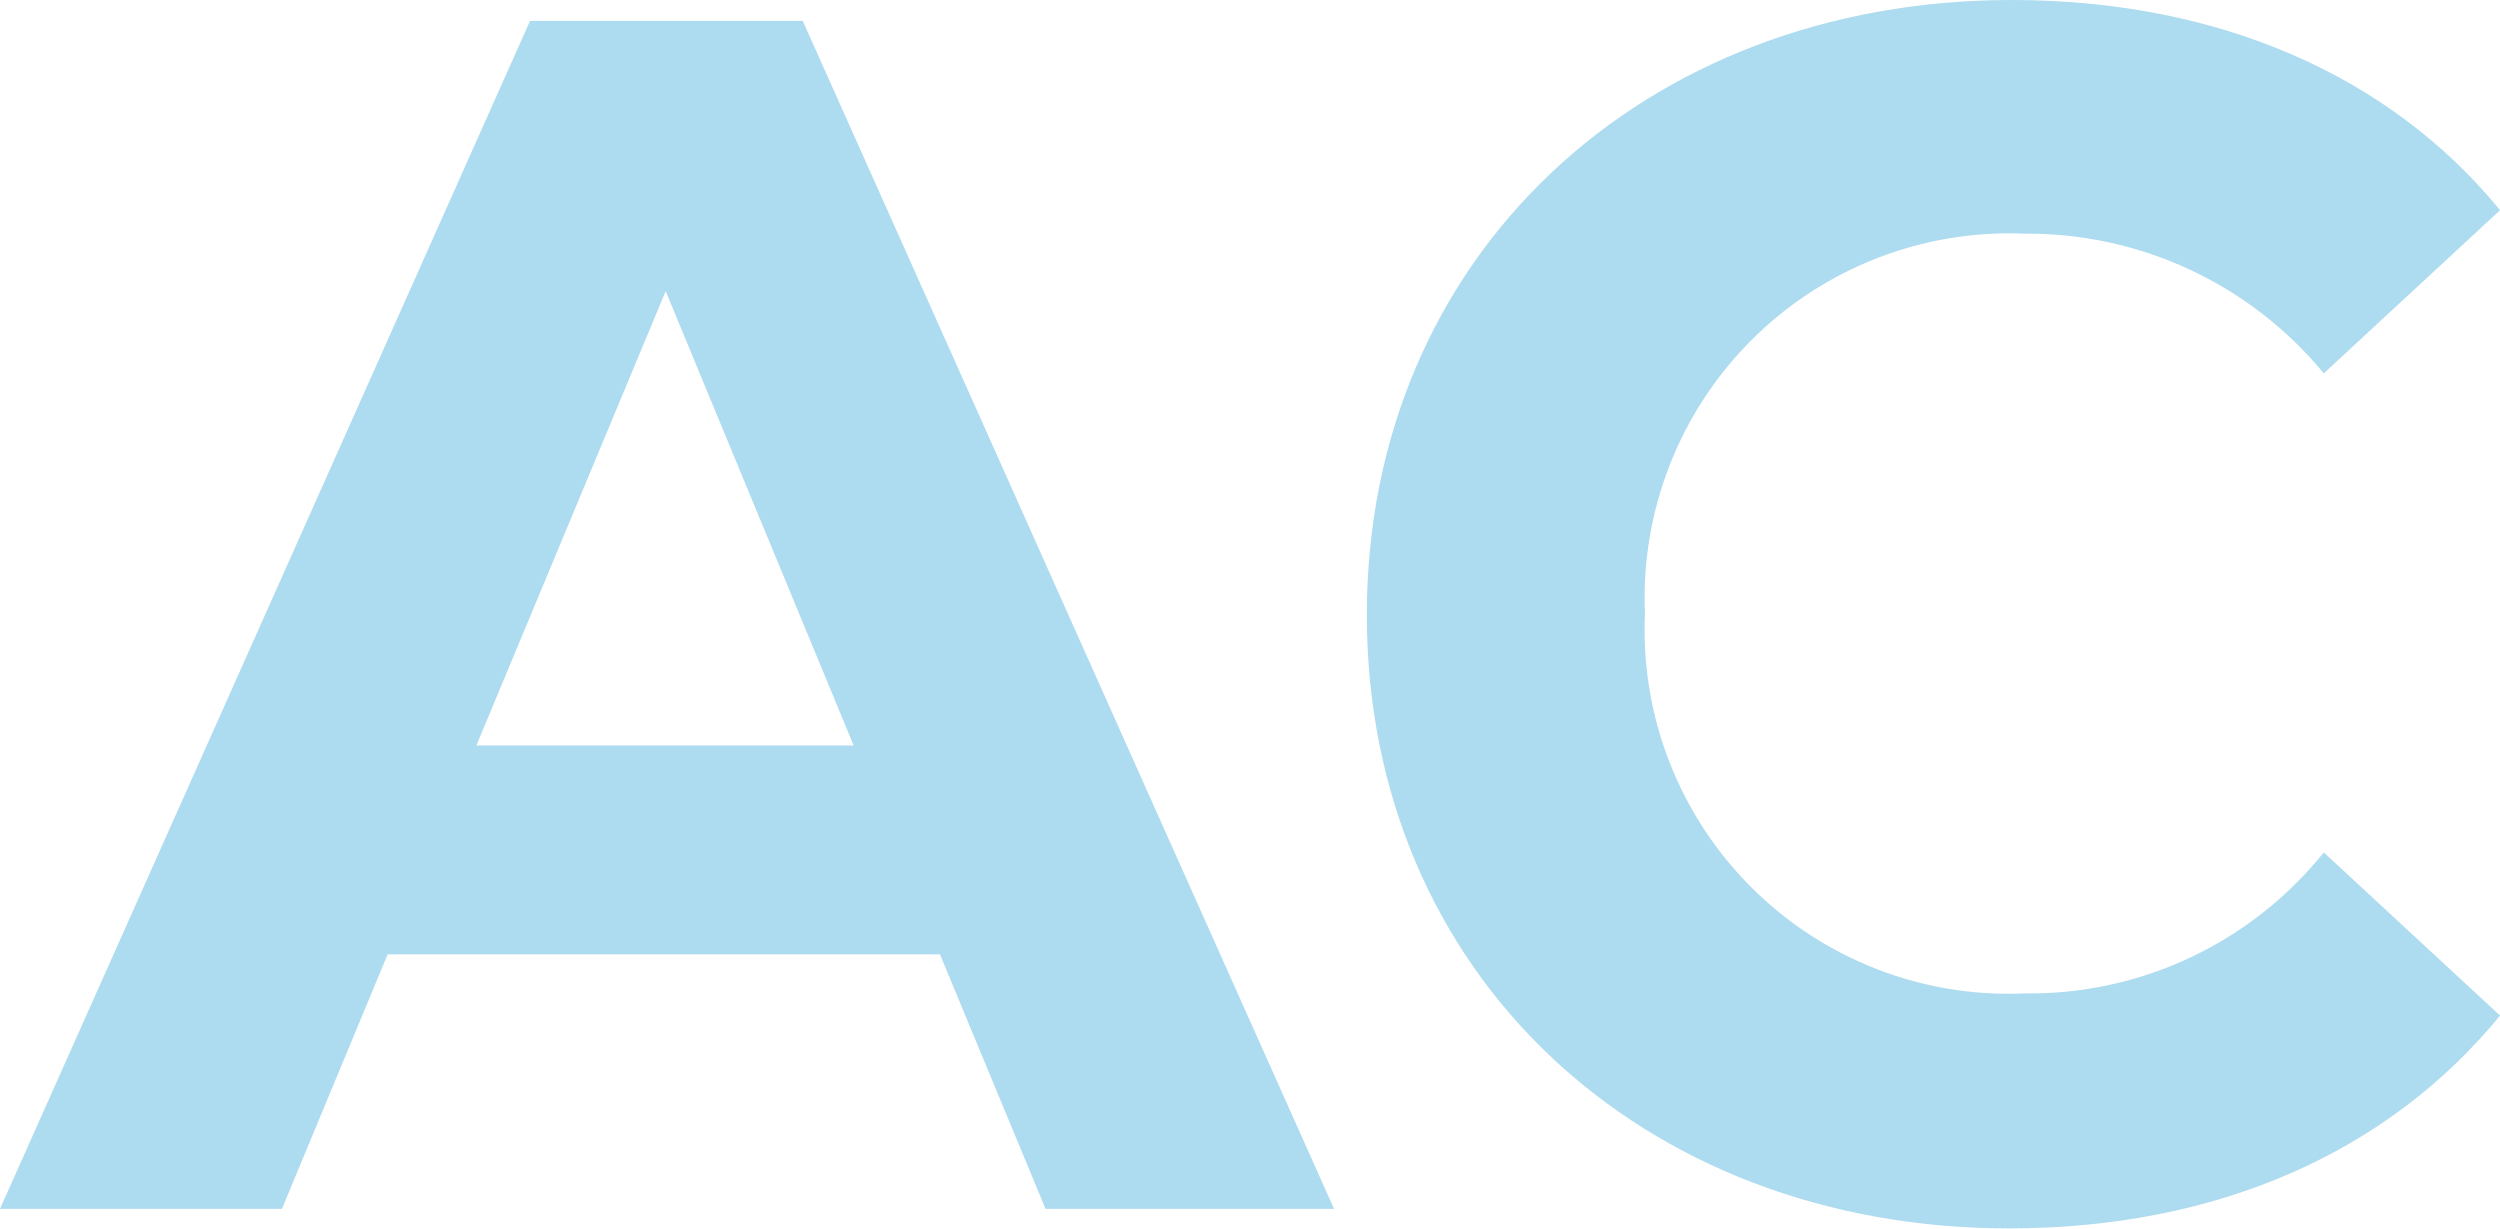
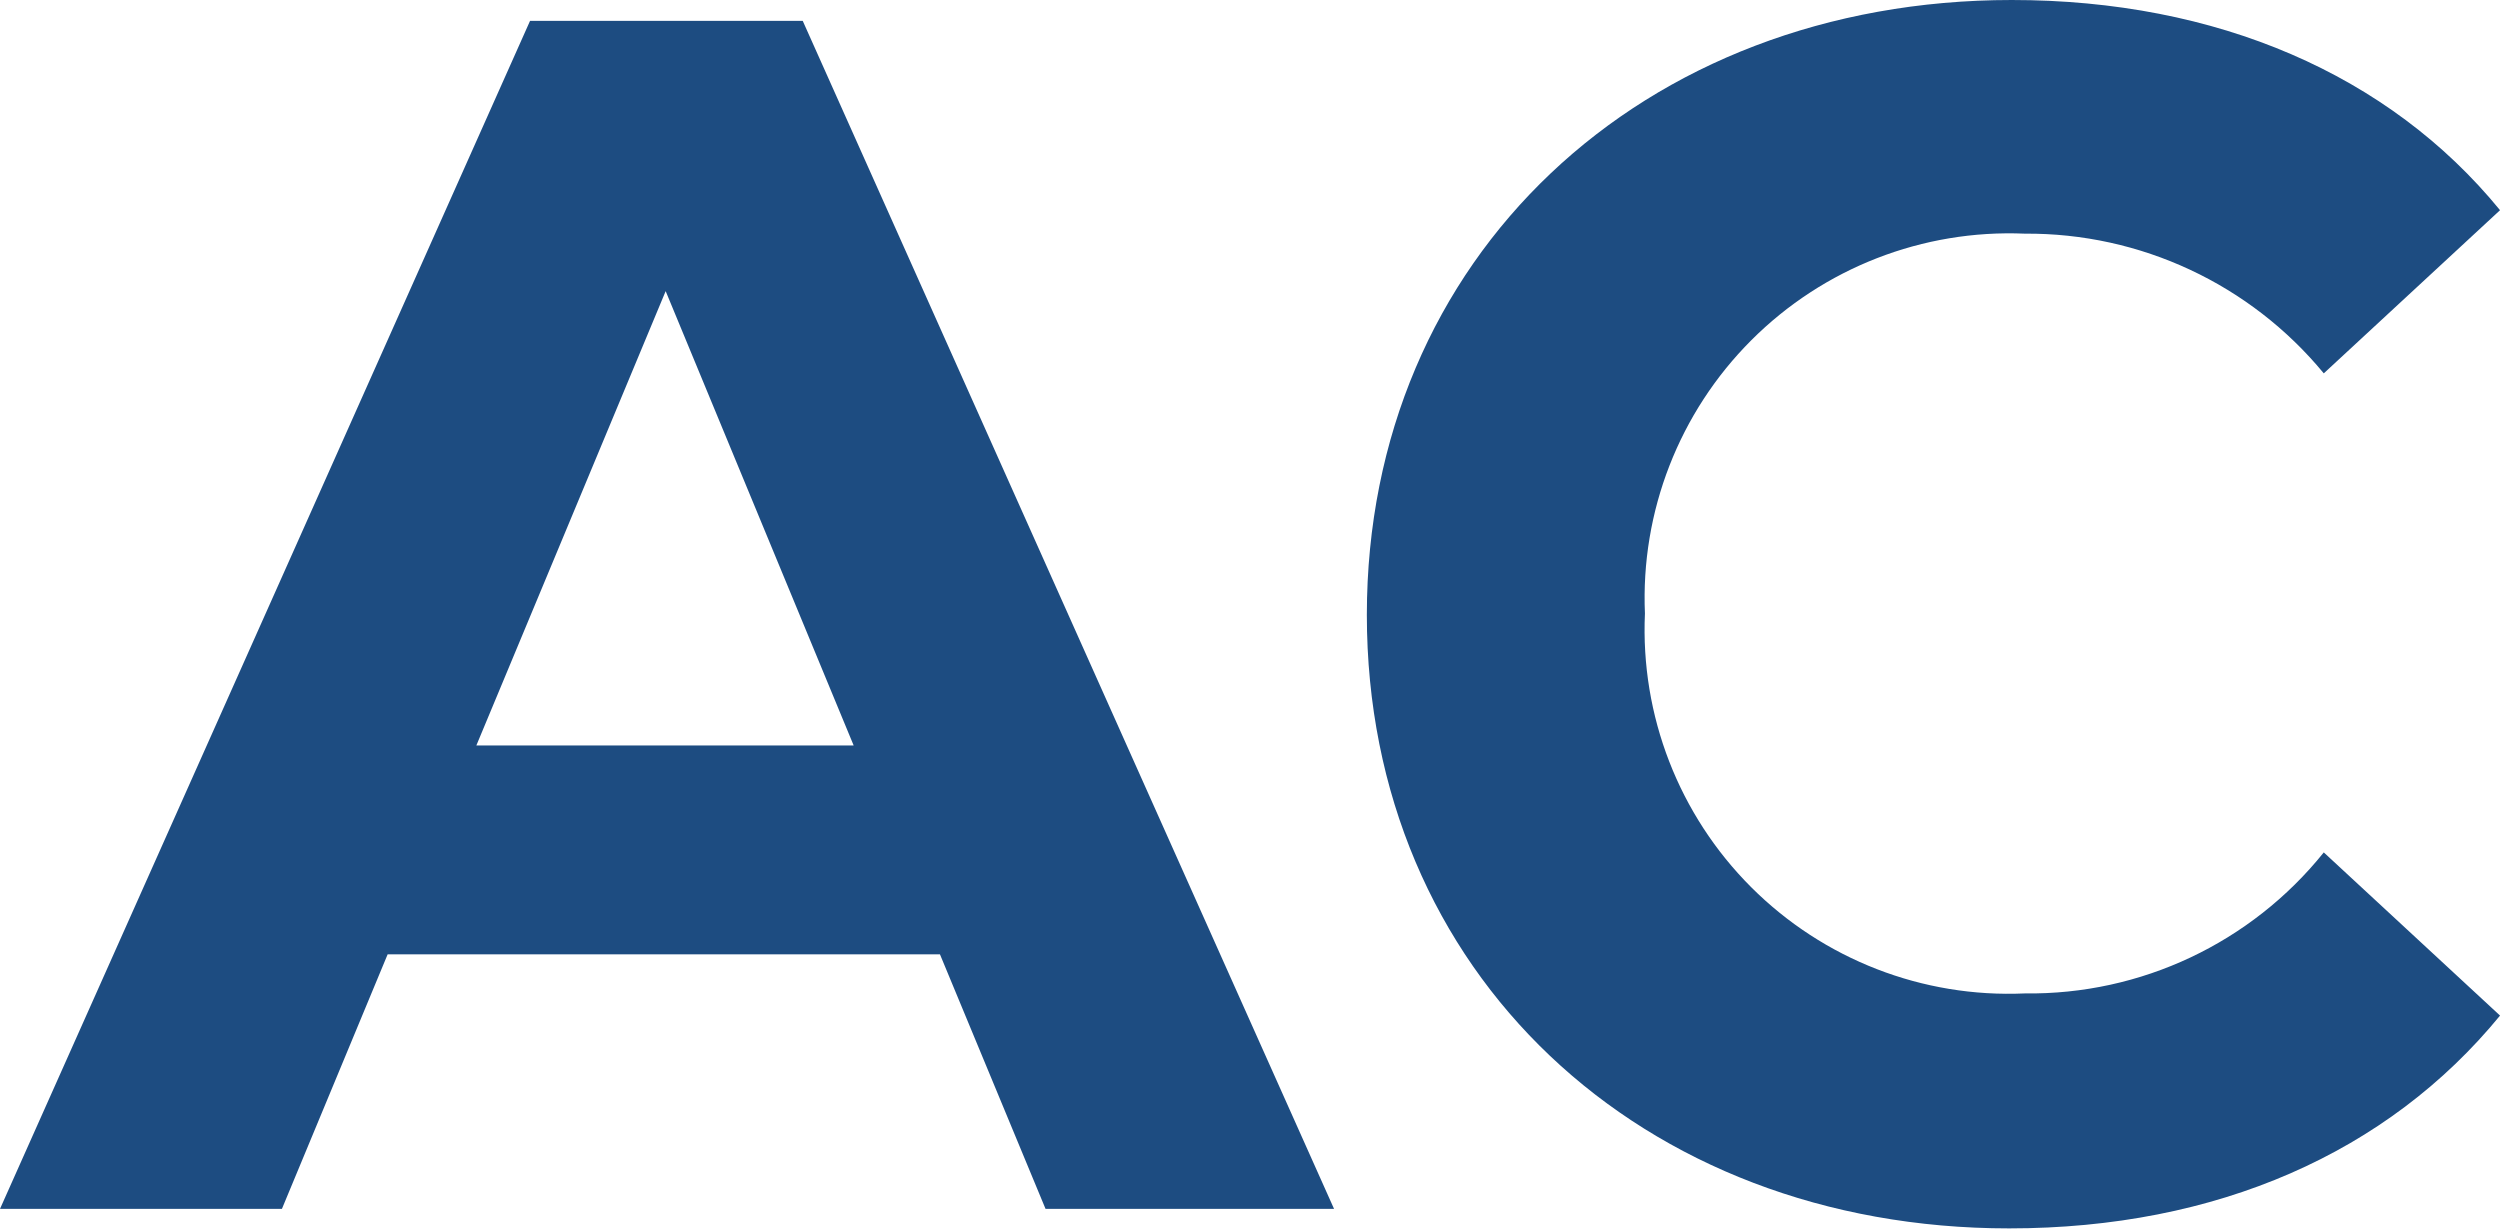
<svg xmlns="http://www.w3.org/2000/svg" width="72.424" height="35.588" viewBox="0 0 72.424 35.588">
  <defs>
-     <style>.a{fill:#addbef;}</style>
+     <style>.a{fill:#1D4C81;}</style>
  </defs>
  <path class="a" d="M594.73,99.041h-16l-3.063,7.375H567.5L582.855,72h7.9l15.392,34.416h-8.358Zm-2.5-6.051-5.446-13.161L581.3,92.99Z" transform="translate(-567.5 -71.395)" />
  <path class="a" d="M672.2,88.213c0-10.363,7.98-17.813,18.683-17.813,5.938,0,10.93,2.156,14.145,6.089l-5.106,4.727a11.12,11.12,0,0,0-8.661-4.047,10.564,10.564,0,0,0-11.005,11.005,10.544,10.544,0,0,0,11.005,11.005,10.923,10.923,0,0,0,8.661-4.085l5.106,4.727c-3.252,3.971-8.207,6.165-14.22,6.165C680.142,105.988,672.2,98.575,672.2,88.213Z" transform="translate(-632.603 -70.4)" />
</svg>
